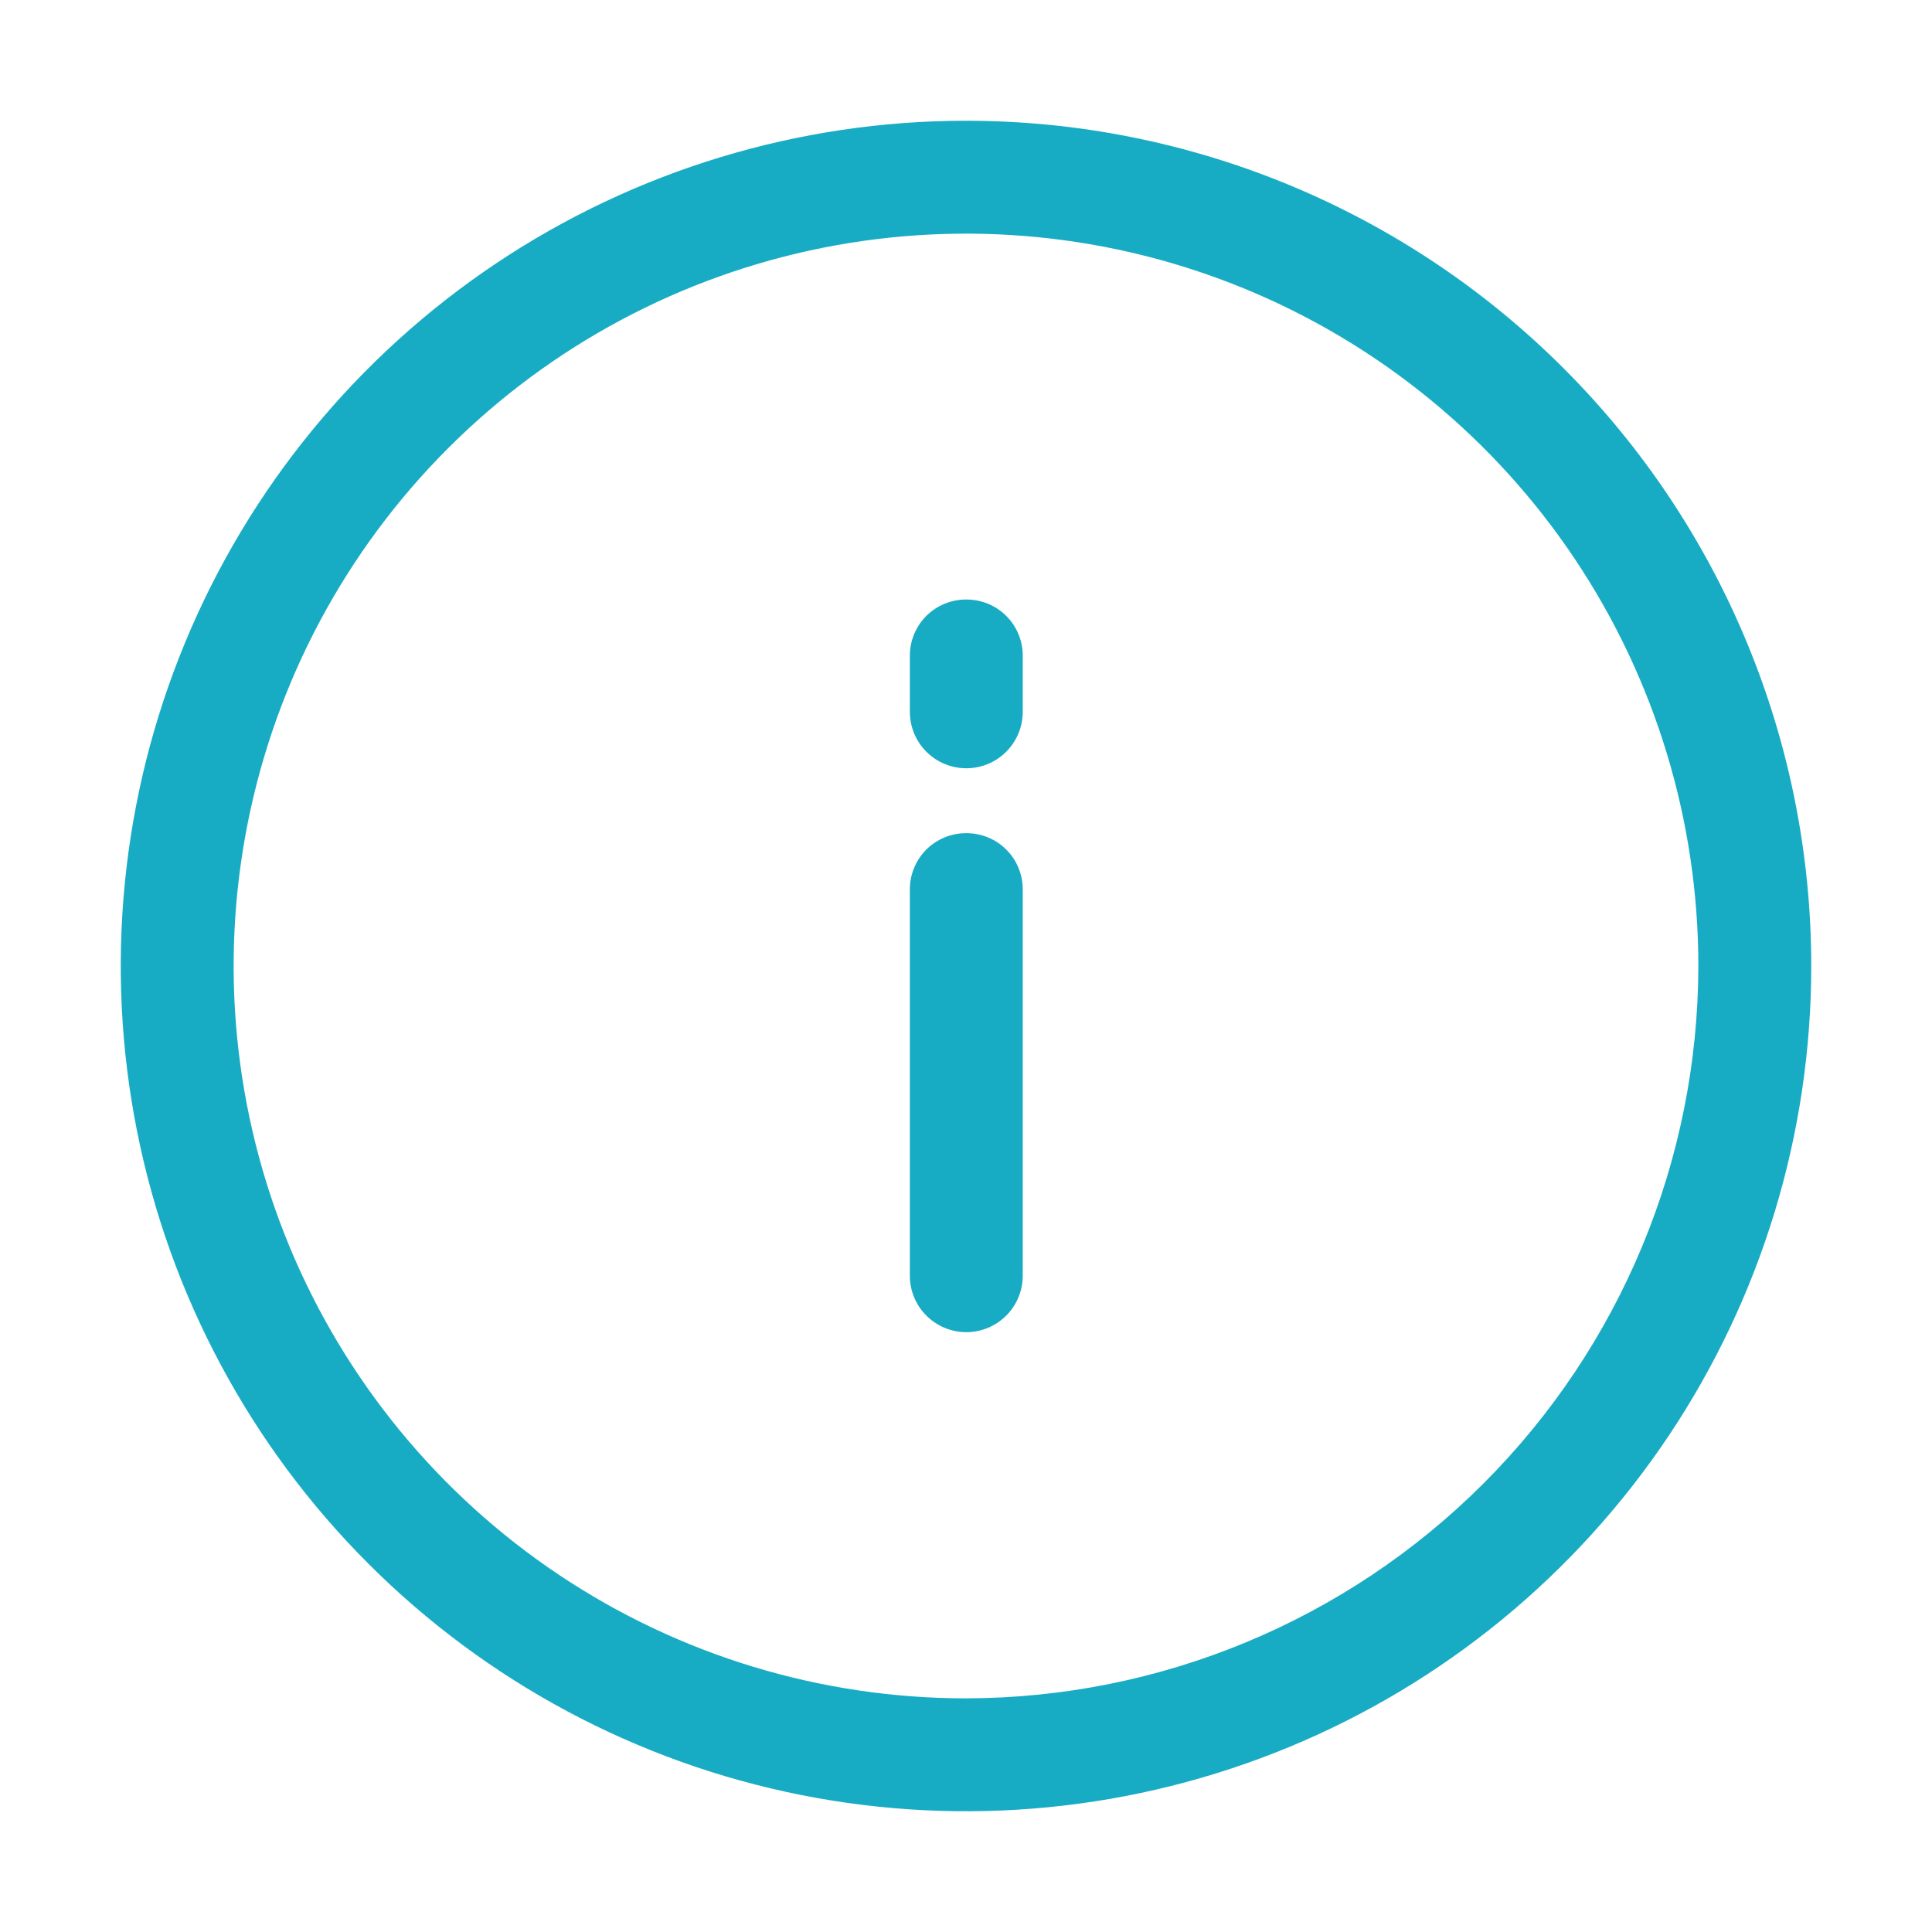
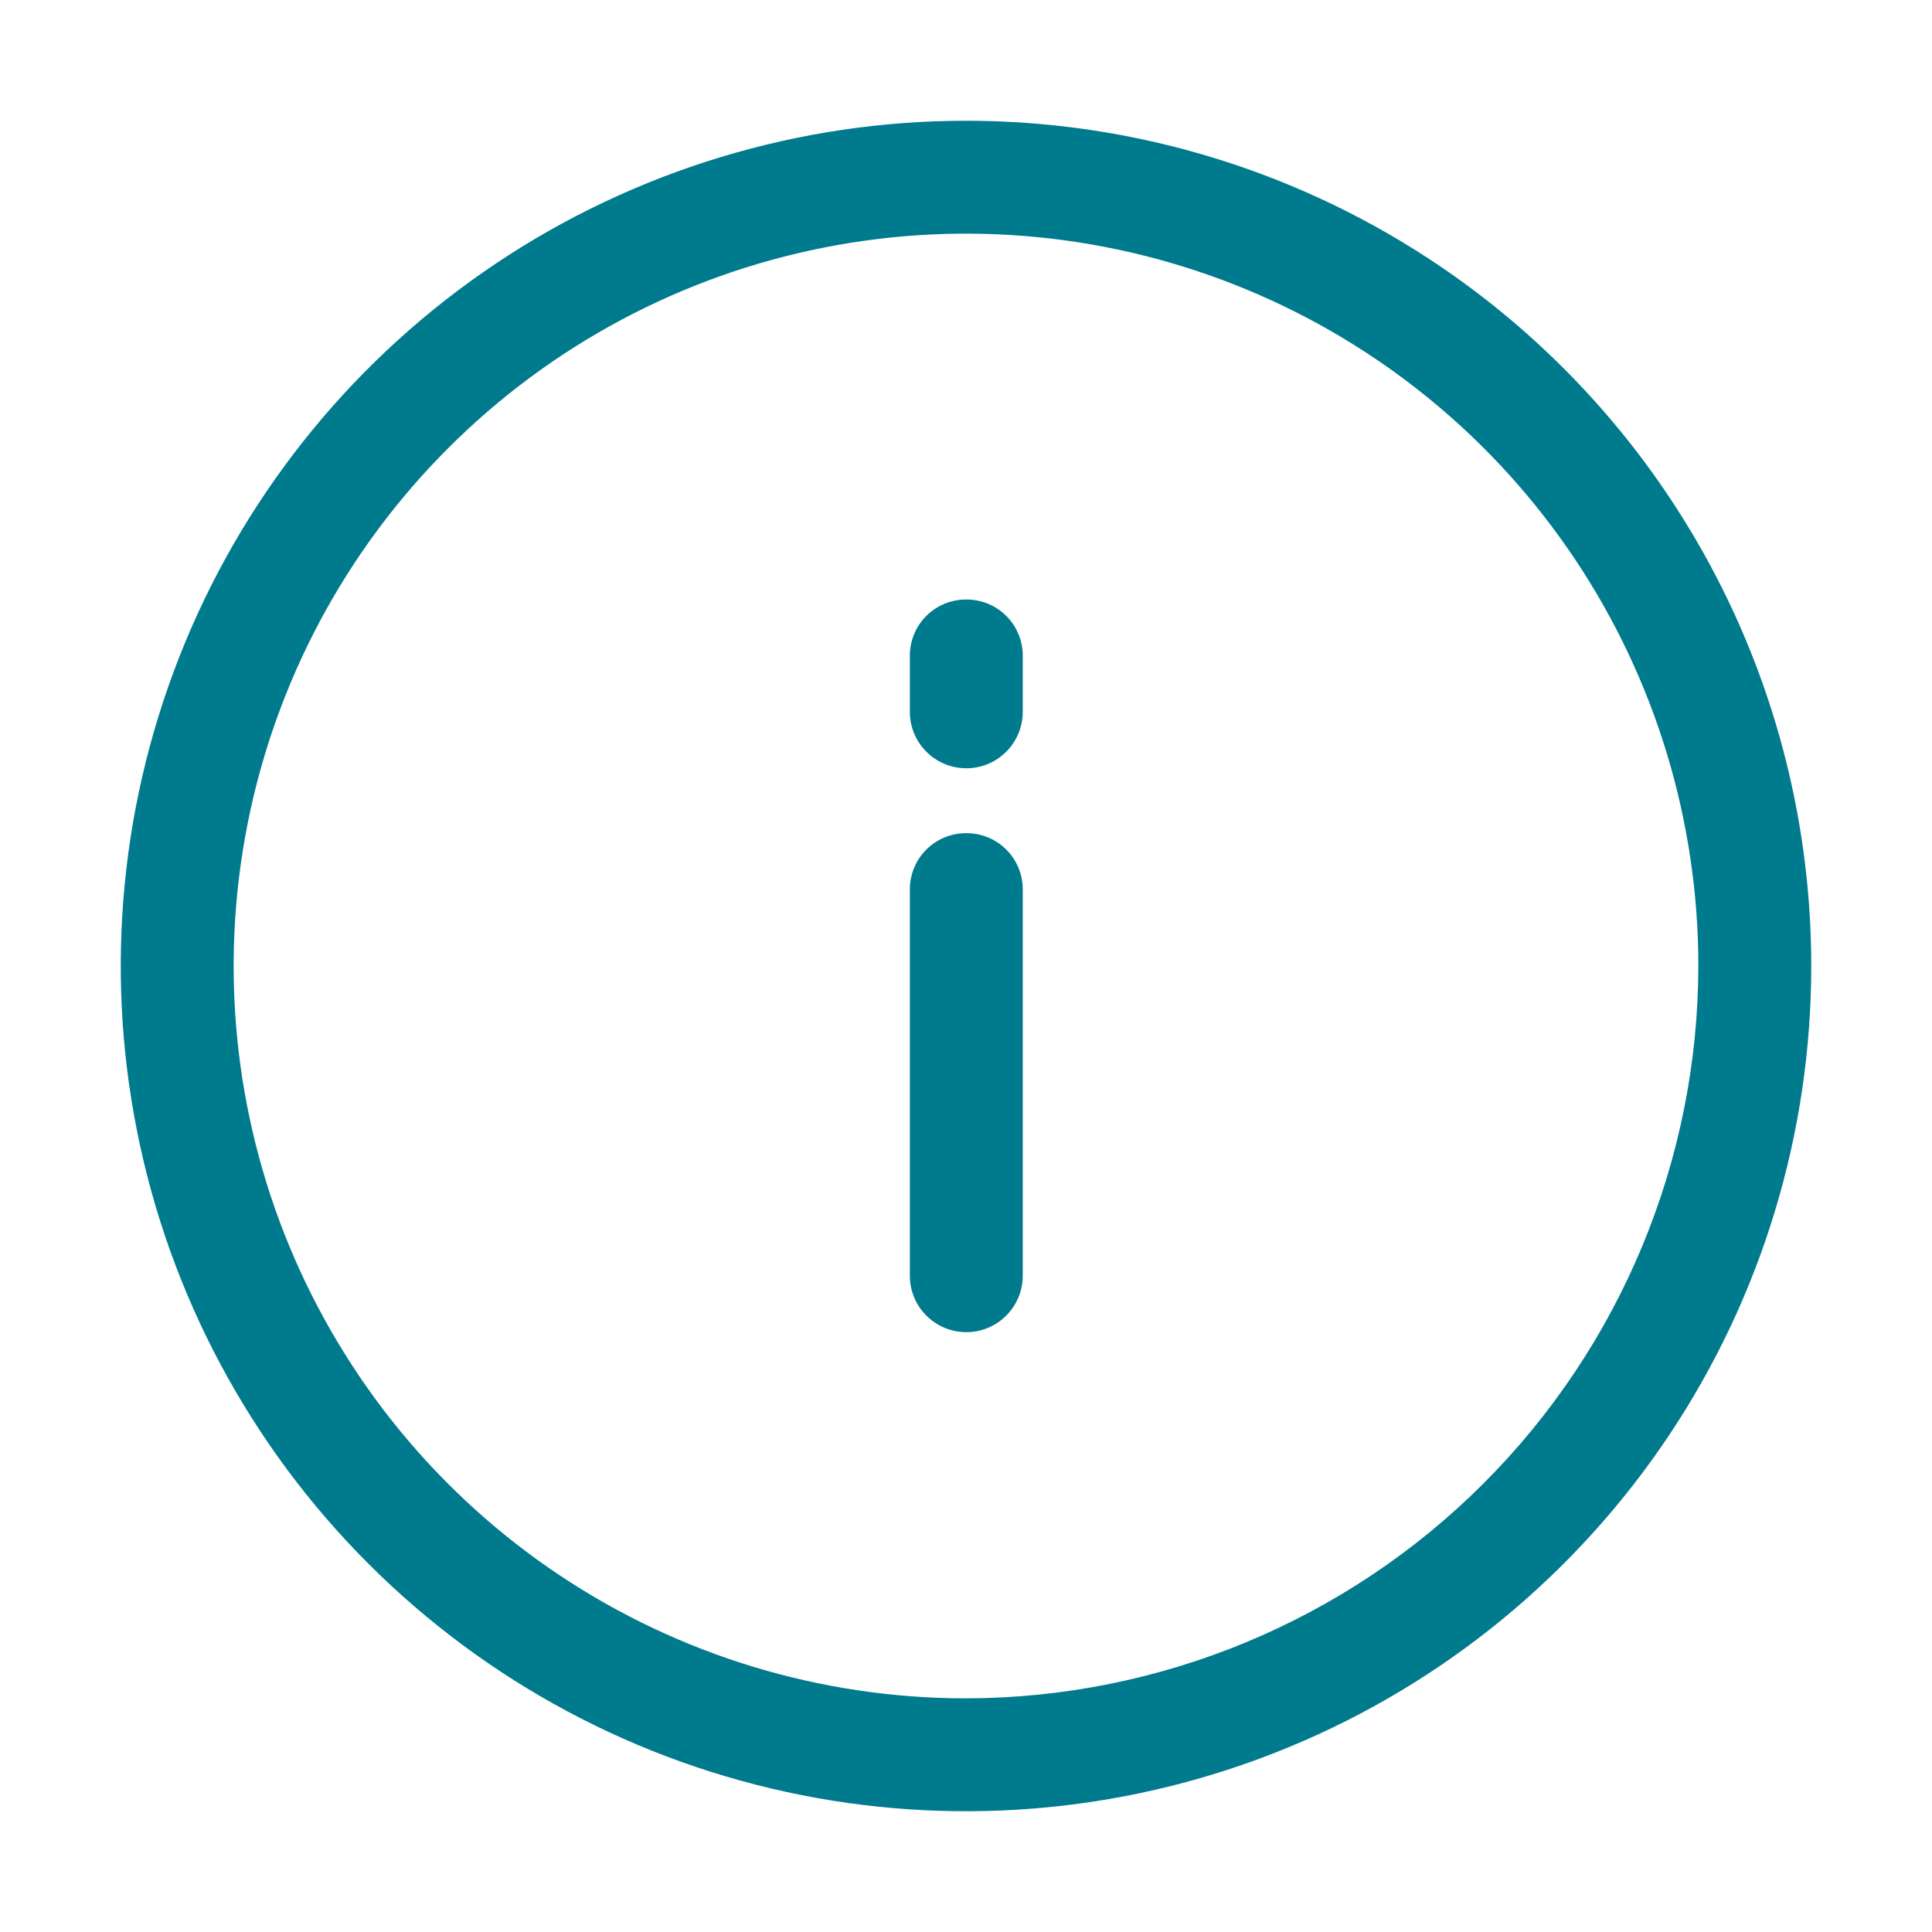
<svg xmlns="http://www.w3.org/2000/svg" width="32" height="32" viewBox="0 0 32 32" fill="none">
-   <path d="M16 13.8C15.753 13.8 15.517 13.898 15.342 14.072C15.168 14.247 15.07 14.483 15.07 14.73V21.13C15.07 21.378 15.168 21.616 15.344 21.791C15.519 21.966 15.757 22.065 16.005 22.065C16.253 22.065 16.491 21.966 16.666 21.791C16.841 21.616 16.94 21.378 16.94 21.13V14.73C16.94 14.607 16.916 14.485 16.868 14.372C16.821 14.258 16.752 14.155 16.664 14.069C16.577 13.982 16.473 13.914 16.359 13.868C16.245 13.822 16.123 13.799 16 13.8V13.8Z" fill="#18ACC4" />
-   <path d="M16 9.93C15.753 9.93 15.517 10.028 15.342 10.202C15.168 10.377 15.07 10.613 15.07 10.86V11.79C15.07 12.038 15.168 12.276 15.344 12.451C15.519 12.627 15.757 12.725 16.005 12.725C16.253 12.725 16.491 12.627 16.666 12.451C16.841 12.276 16.94 12.038 16.94 11.79V10.86C16.94 10.737 16.916 10.615 16.868 10.502C16.821 10.388 16.752 10.285 16.664 10.199C16.577 10.112 16.473 10.044 16.359 9.998C16.245 9.952 16.123 9.929 16 9.93V9.93Z" fill="#18ACC4" />
-   <path d="M16 2C13.231 2 10.524 2.821 8.222 4.359C5.92 5.898 4.125 8.084 3.066 10.642C2.006 13.201 1.729 16.015 2.269 18.731C2.809 21.447 4.143 23.942 6.101 25.899C8.058 27.857 10.553 29.191 13.269 29.731C15.985 30.271 18.799 29.994 21.358 28.934C23.916 27.875 26.102 26.08 27.641 23.778C29.179 21.476 30 18.769 30 16C30 12.287 28.525 8.726 25.899 6.101C23.274 3.475 19.713 2 16 2V2ZM16 28.13C13.601 28.13 11.256 27.419 9.261 26.086C7.266 24.753 5.711 22.858 4.793 20.642C3.875 18.425 3.635 15.986 4.103 13.634C4.571 11.281 5.726 9.119 7.423 7.423C9.119 5.726 11.281 4.571 13.634 4.103C15.986 3.635 18.425 3.875 20.642 4.793C22.858 5.711 24.753 7.266 26.086 9.261C27.419 11.256 28.13 13.601 28.13 16C28.125 19.215 26.845 22.298 24.571 24.571C22.298 26.845 19.215 28.125 16 28.13V28.13Z" fill="#18ACC4" />
+   <path d="M16 13.8C15.753 13.8 15.517 13.898 15.342 14.072C15.168 14.247 15.07 14.483 15.07 14.73V21.13C15.07 21.378 15.168 21.616 15.344 21.791C15.519 21.966 15.757 22.065 16.005 22.065C16.253 22.065 16.491 21.966 16.666 21.791C16.841 21.616 16.94 21.378 16.94 21.13V14.73C16.94 14.607 16.916 14.485 16.868 14.372C16.821 14.258 16.752 14.155 16.664 14.069C16.577 13.982 16.473 13.914 16.359 13.868C16.245 13.822 16.123 13.799 16 13.8Z" fill="#007A8D" />
+   <path d="M16 9.93C15.753 9.93 15.517 10.028 15.342 10.202C15.168 10.377 15.07 10.613 15.07 10.86V11.79C15.07 12.038 15.168 12.276 15.344 12.451C15.519 12.627 15.757 12.725 16.005 12.725C16.253 12.725 16.491 12.627 16.666 12.451C16.841 12.276 16.94 12.038 16.94 11.79V10.86C16.94 10.737 16.916 10.615 16.868 10.502C16.821 10.388 16.752 10.285 16.664 10.199C16.577 10.112 16.473 10.044 16.359 9.998C16.245 9.952 16.123 9.929 16 9.93Z" fill="#007A8D" />
+   <path d="M16 2C13.231 2 10.524 2.821 8.222 4.359C5.92 5.898 4.125 8.084 3.066 10.642C2.006 13.201 1.729 16.015 2.269 18.731C2.809 21.447 4.143 23.942 6.101 25.899C8.058 27.857 10.553 29.191 13.269 29.731C15.985 30.271 18.799 29.994 21.358 28.934C23.916 27.875 26.102 26.08 27.641 23.778C29.179 21.476 30 18.769 30 16C30 12.287 28.525 8.726 25.899 6.101C23.274 3.475 19.713 2 16 2ZM16 28.13C13.601 28.13 11.256 27.419 9.261 26.086C7.266 24.753 5.711 22.858 4.793 20.642C3.875 18.425 3.635 15.986 4.103 13.634C4.571 11.281 5.726 9.119 7.423 7.423C9.119 5.726 11.281 4.571 13.634 4.103C15.986 3.635 18.425 3.875 20.642 4.793C22.858 5.711 24.753 7.266 26.086 9.261C27.419 11.256 28.13 13.601 28.13 16C28.125 19.215 26.845 22.298 24.571 24.571C22.298 26.845 19.215 28.125 16 28.13Z" fill="#007A8D" />
</svg>
